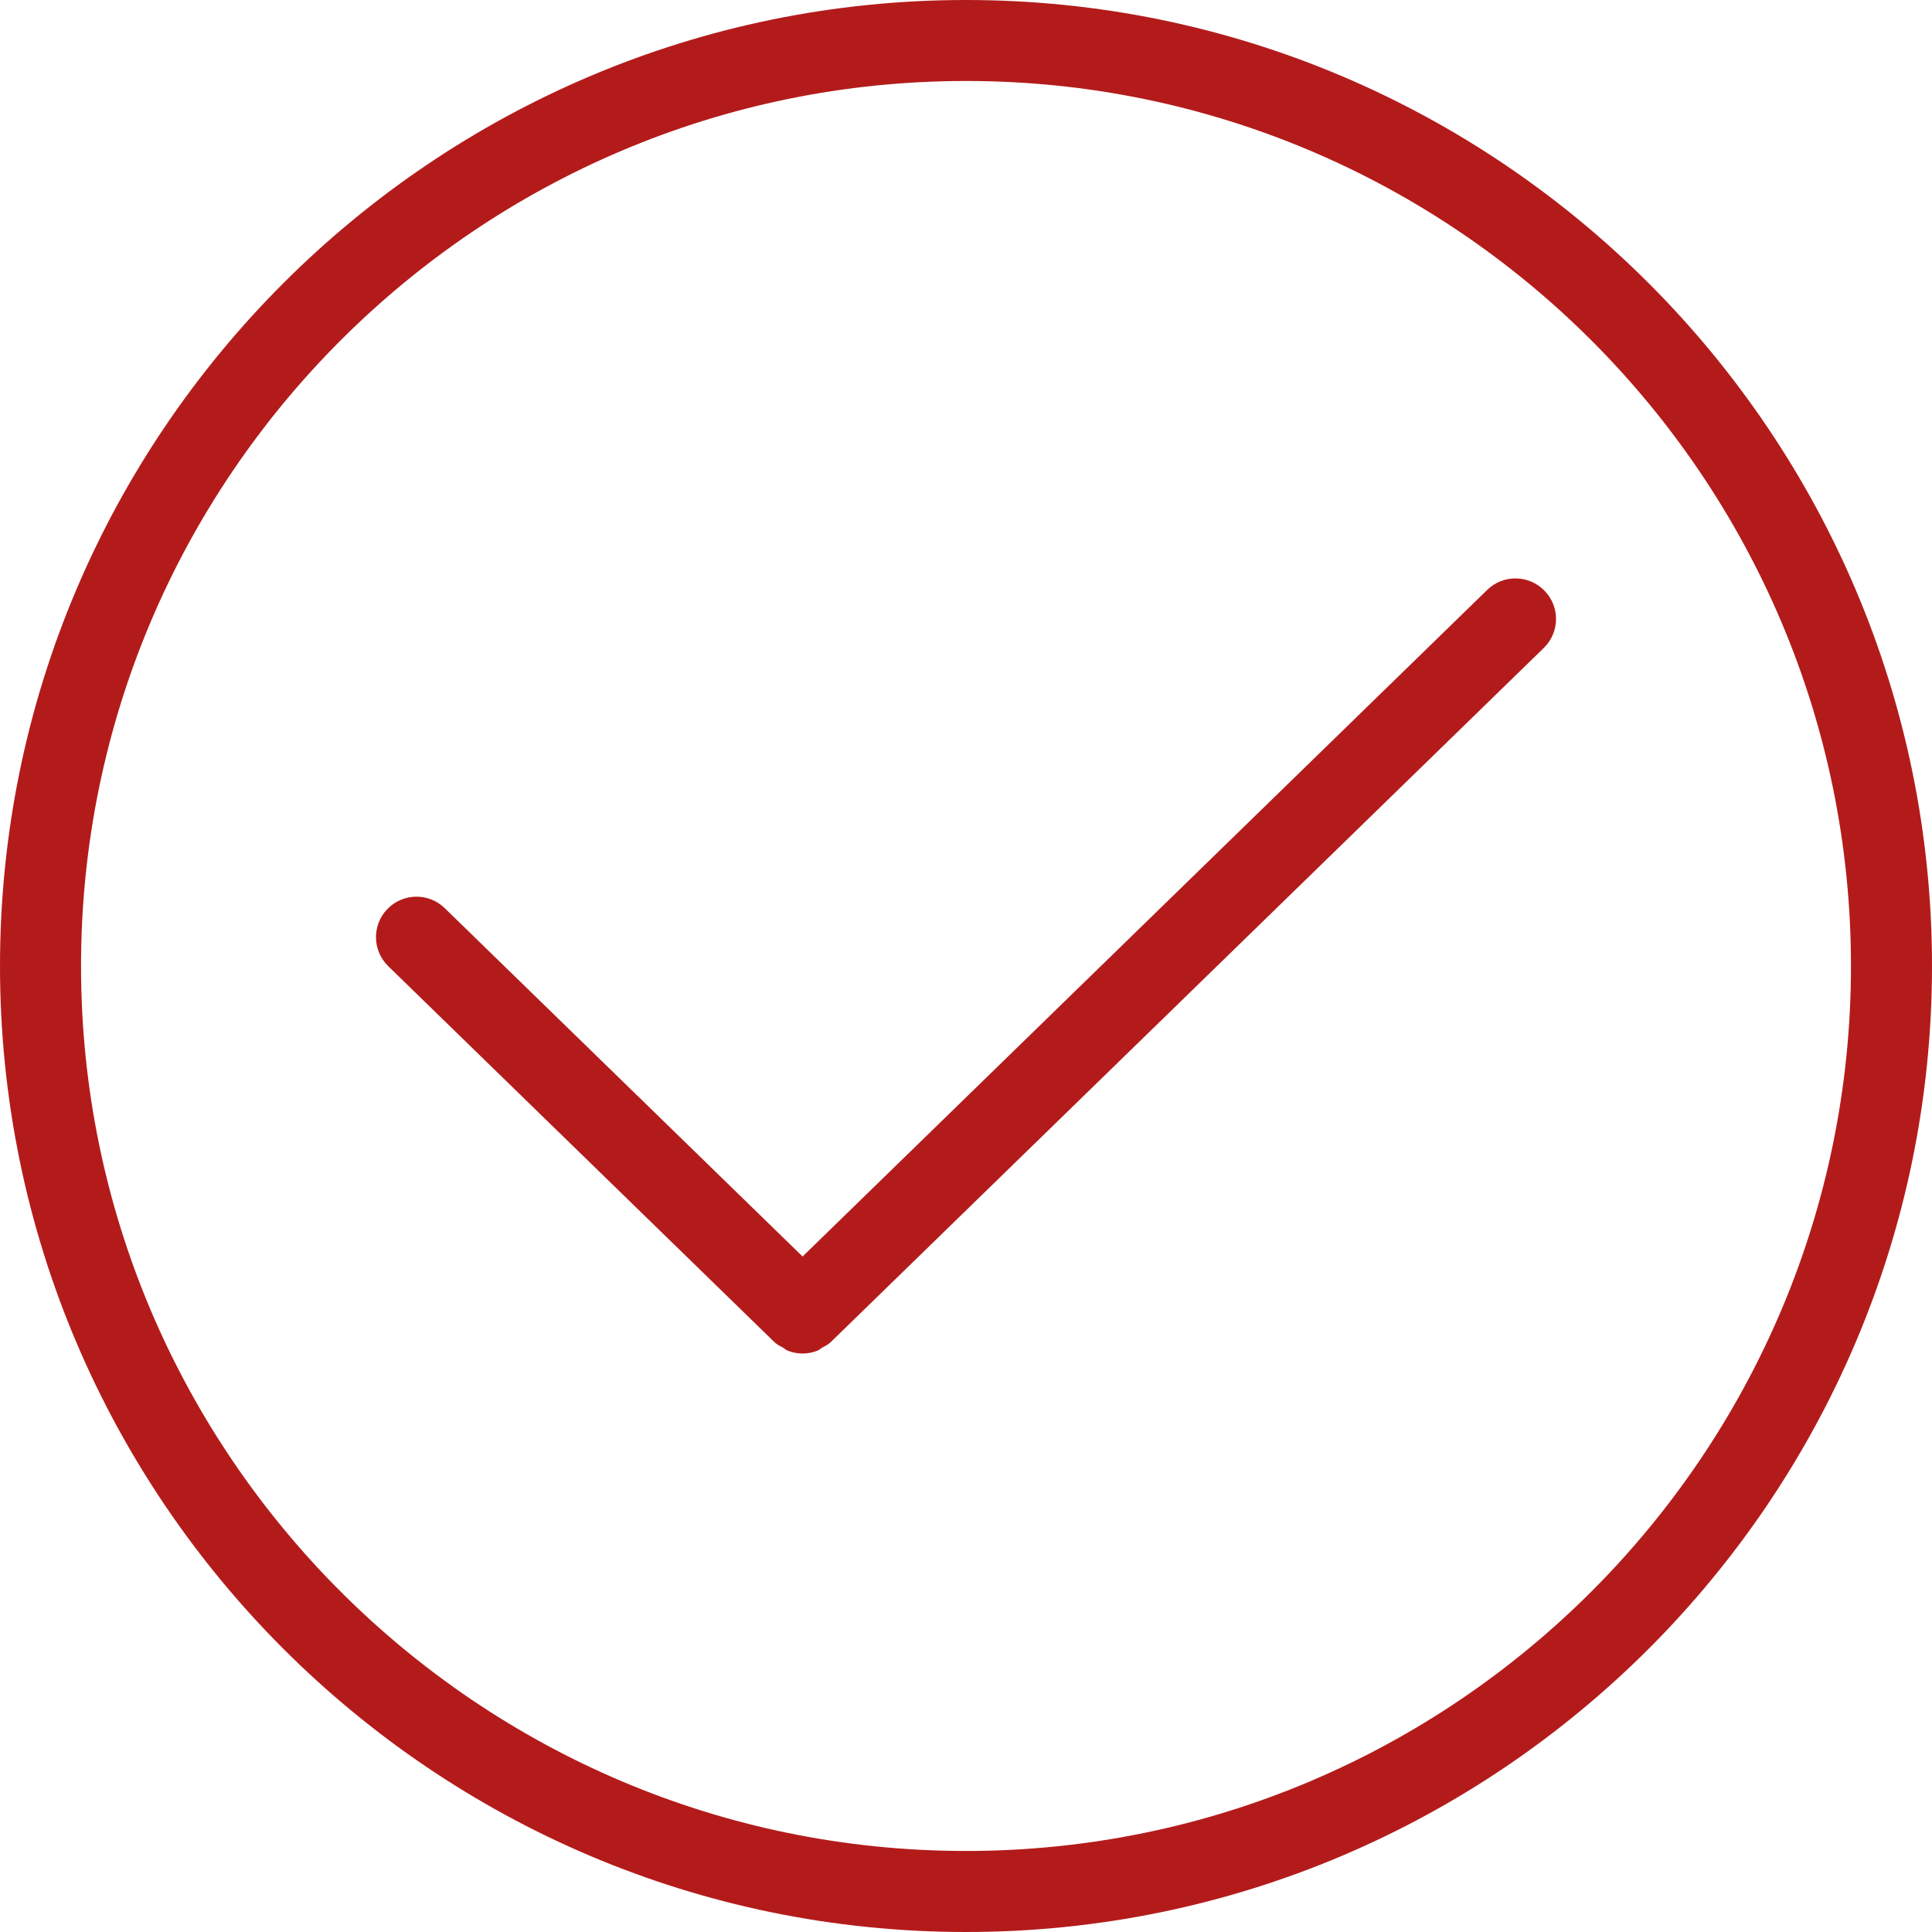
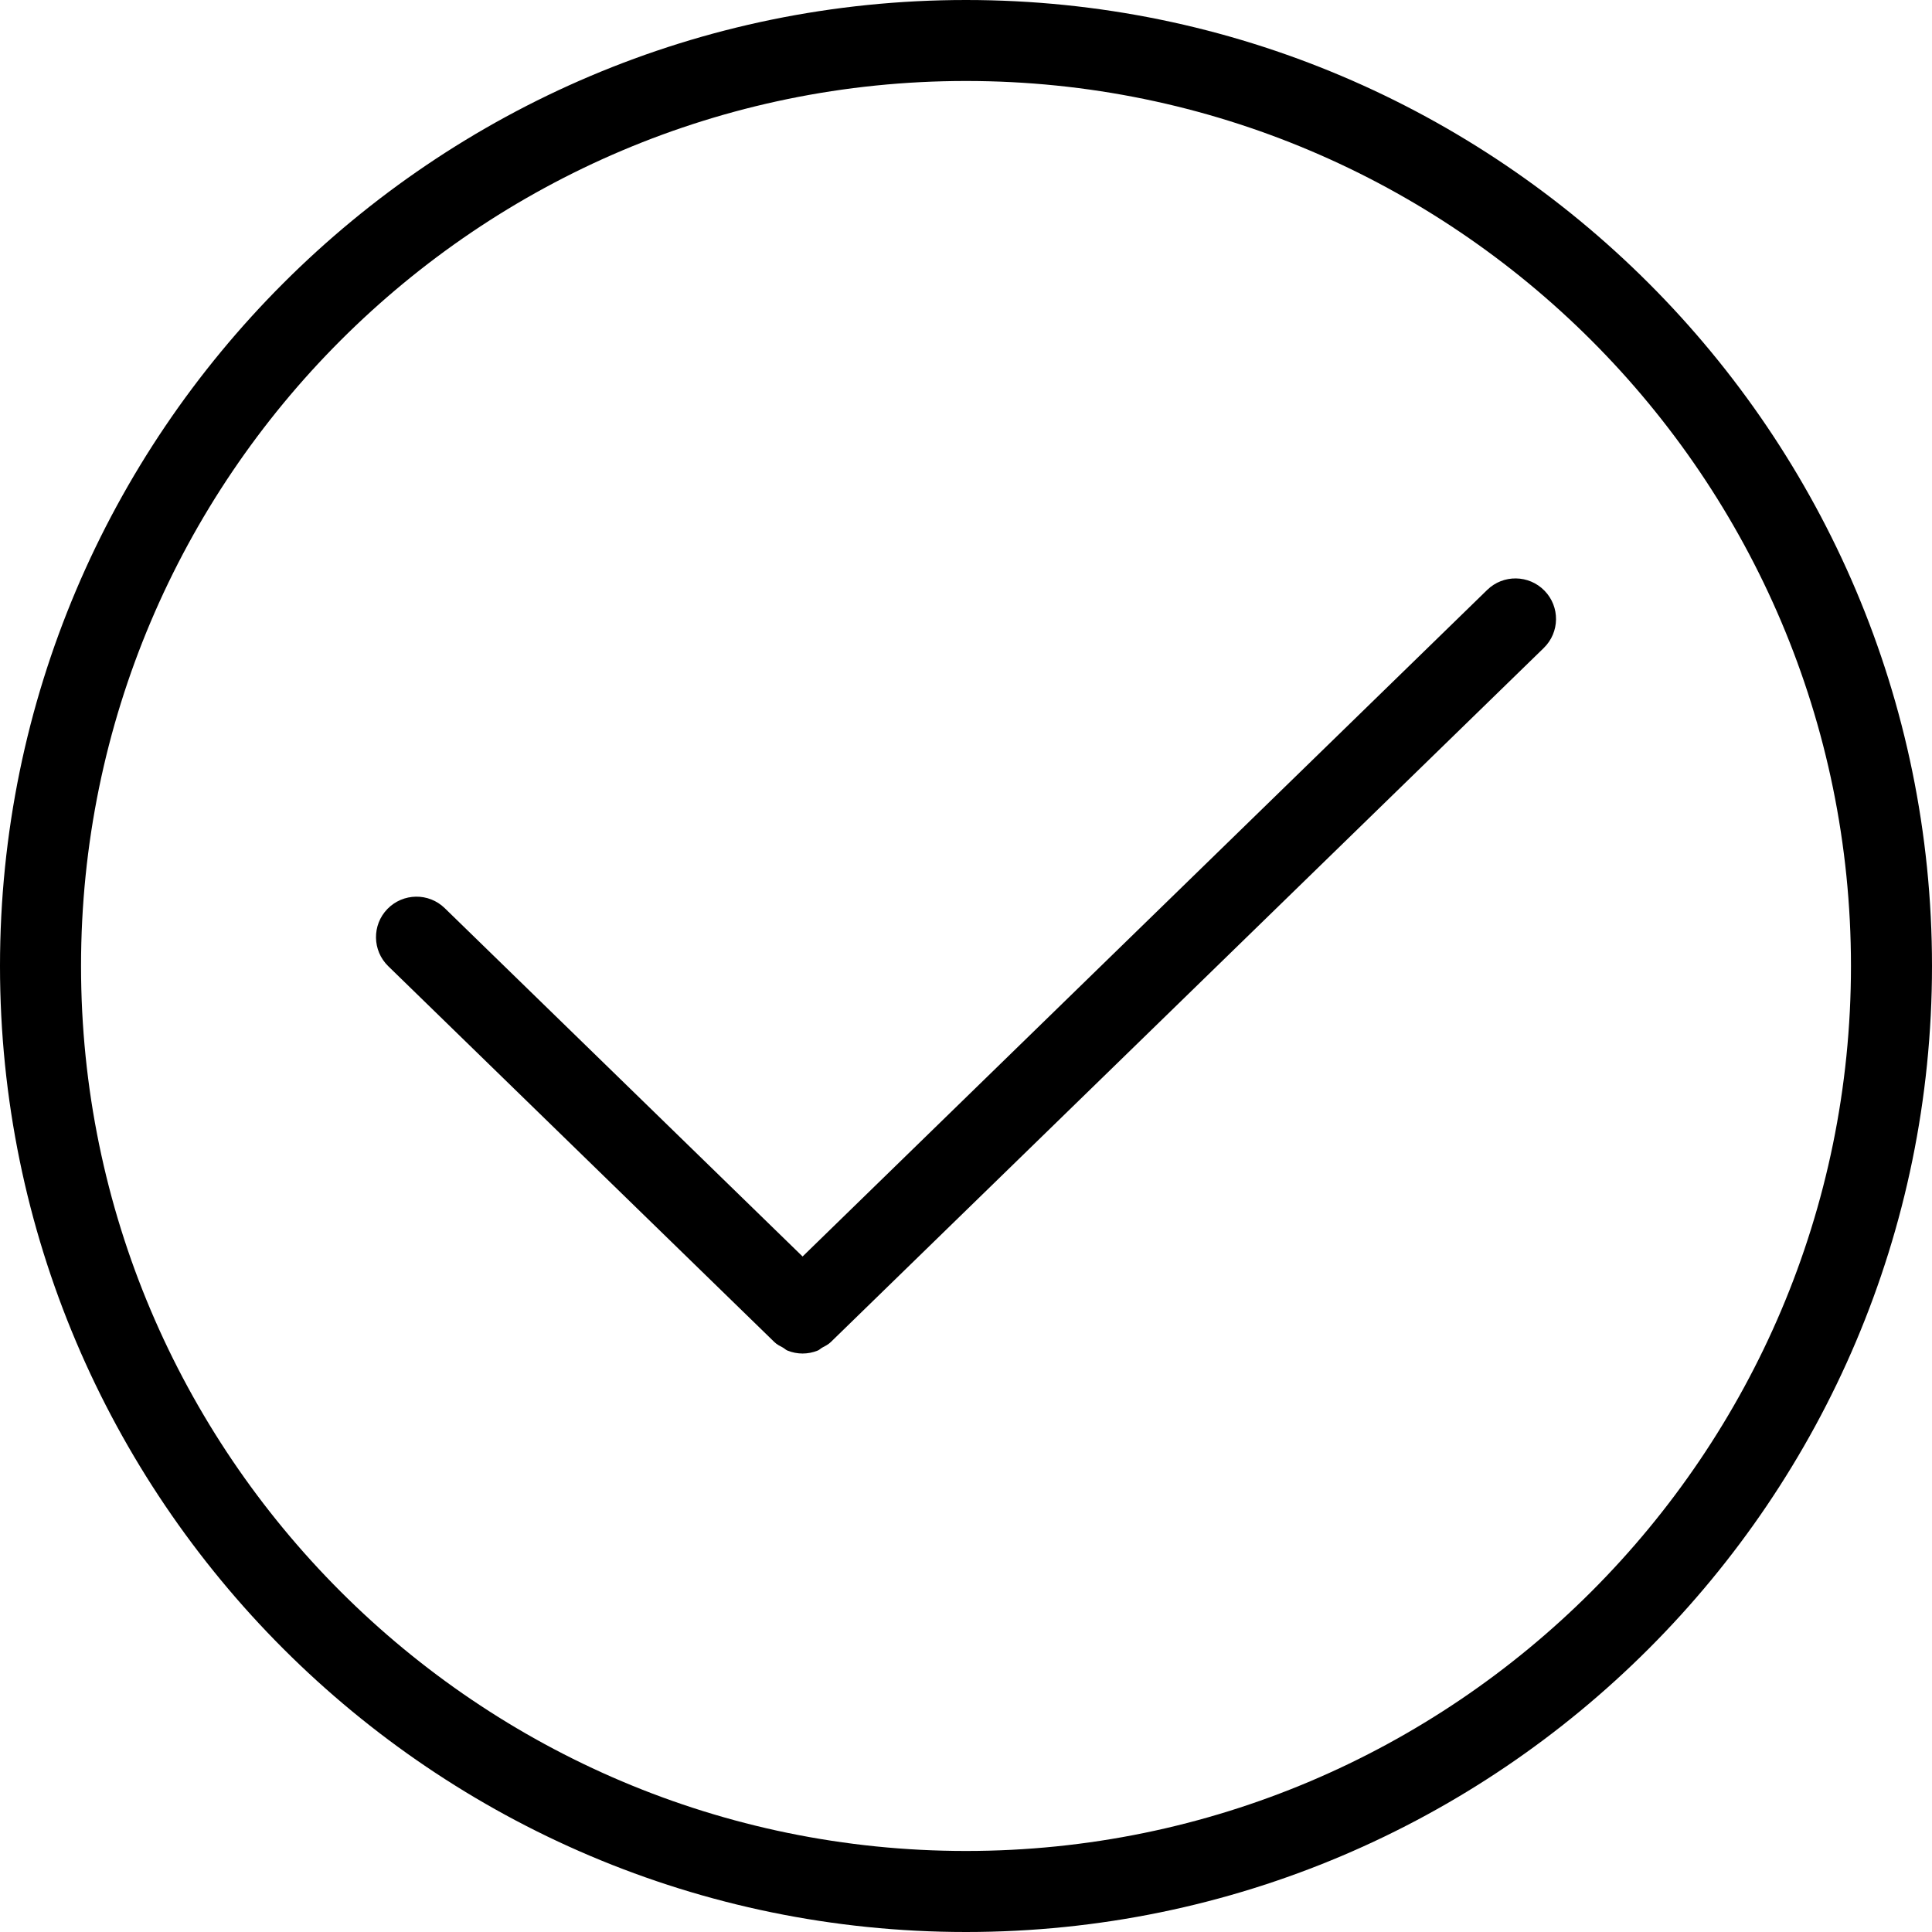
- <svg xmlns="http://www.w3.org/2000/svg" width="36px" height="36px" viewBox="0 0 36 36" version="1.1">
-   <g id="check-circle" stroke="none" stroke-width="1" fill="none" fill-rule="evenodd">
-     <g id="Icons-/-Icons-/-Icon-Feature-36px" fill="#B31B1B">
-       <path d="M18,-0 C27.925,-0 36,8.075 36,18 C36,27.924 27.925,36 18,36 C8.075,36 0,27.924 0,18 C0,8.075 8.075,-0 18,-0 Z M18,34.49 C27.093,34.49 34.49,27.093 34.49,18 C34.49,8.906 27.093,1.509 18,1.509 C8.907,1.509 1.51,8.906 1.51,18 C1.51,27.093 8.907,34.49 18,34.49 Z M27.713,10.991 C28.011,10.701 28.489,10.708 28.78,11.007 C29.071,11.306 29.065,11.782 28.766,12.074 L15.481,25.007 C15.434,25.054 15.375,25.081 15.319,25.112 C15.292,25.127 15.268,25.153 15.239,25.165 C15.148,25.202 15.051,25.221 14.955,25.221 C14.859,25.221 14.762,25.202 14.671,25.165 C14.642,25.153 14.618,25.127 14.591,25.112 C14.535,25.081 14.476,25.054 14.429,25.007 L7.235,18.004 C6.936,17.713 6.929,17.236 7.219,16.937 C7.511,16.638 7.988,16.631 8.287,16.922 L14.955,23.413 L27.713,10.991 Z" id="Icon" />
-     </g>
-   </g>
+ <svg xmlns="http://www.w3.org/2000/svg" viewBox="0 0 36 36">
+   <path d="M18,-0 C27.925,-0 36,8.075 36,18 C36,27.924 27.925,36 18,36 C8.075,36 0,27.924 0,18 C0,8.075 8.075,-0 18,-0 Z M18,34.49 C27.093,34.49 34.49,27.093 34.49,18 C34.49,8.906 27.093,1.509 18,1.509 C8.907,1.509 1.51,8.906 1.51,18 C1.51,27.093 8.907,34.49 18,34.49 Z M27.713,10.991 C28.011,10.701 28.489,10.708 28.78,11.007 C29.071,11.306 29.065,11.782 28.766,12.074 L15.481,25.007 C15.434,25.054 15.375,25.081 15.319,25.112 C15.292,25.127 15.268,25.153 15.239,25.165 C15.148,25.202 15.051,25.221 14.955,25.221 C14.859,25.221 14.762,25.202 14.671,25.165 C14.642,25.153 14.618,25.127 14.591,25.112 C14.535,25.081 14.476,25.054 14.429,25.007 L7.235,18.004 C6.936,17.713 6.929,17.236 7.219,16.937 C7.511,16.638 7.988,16.631 8.287,16.922 L14.955,23.413 L27.713,10.991 Z" />
</svg>
